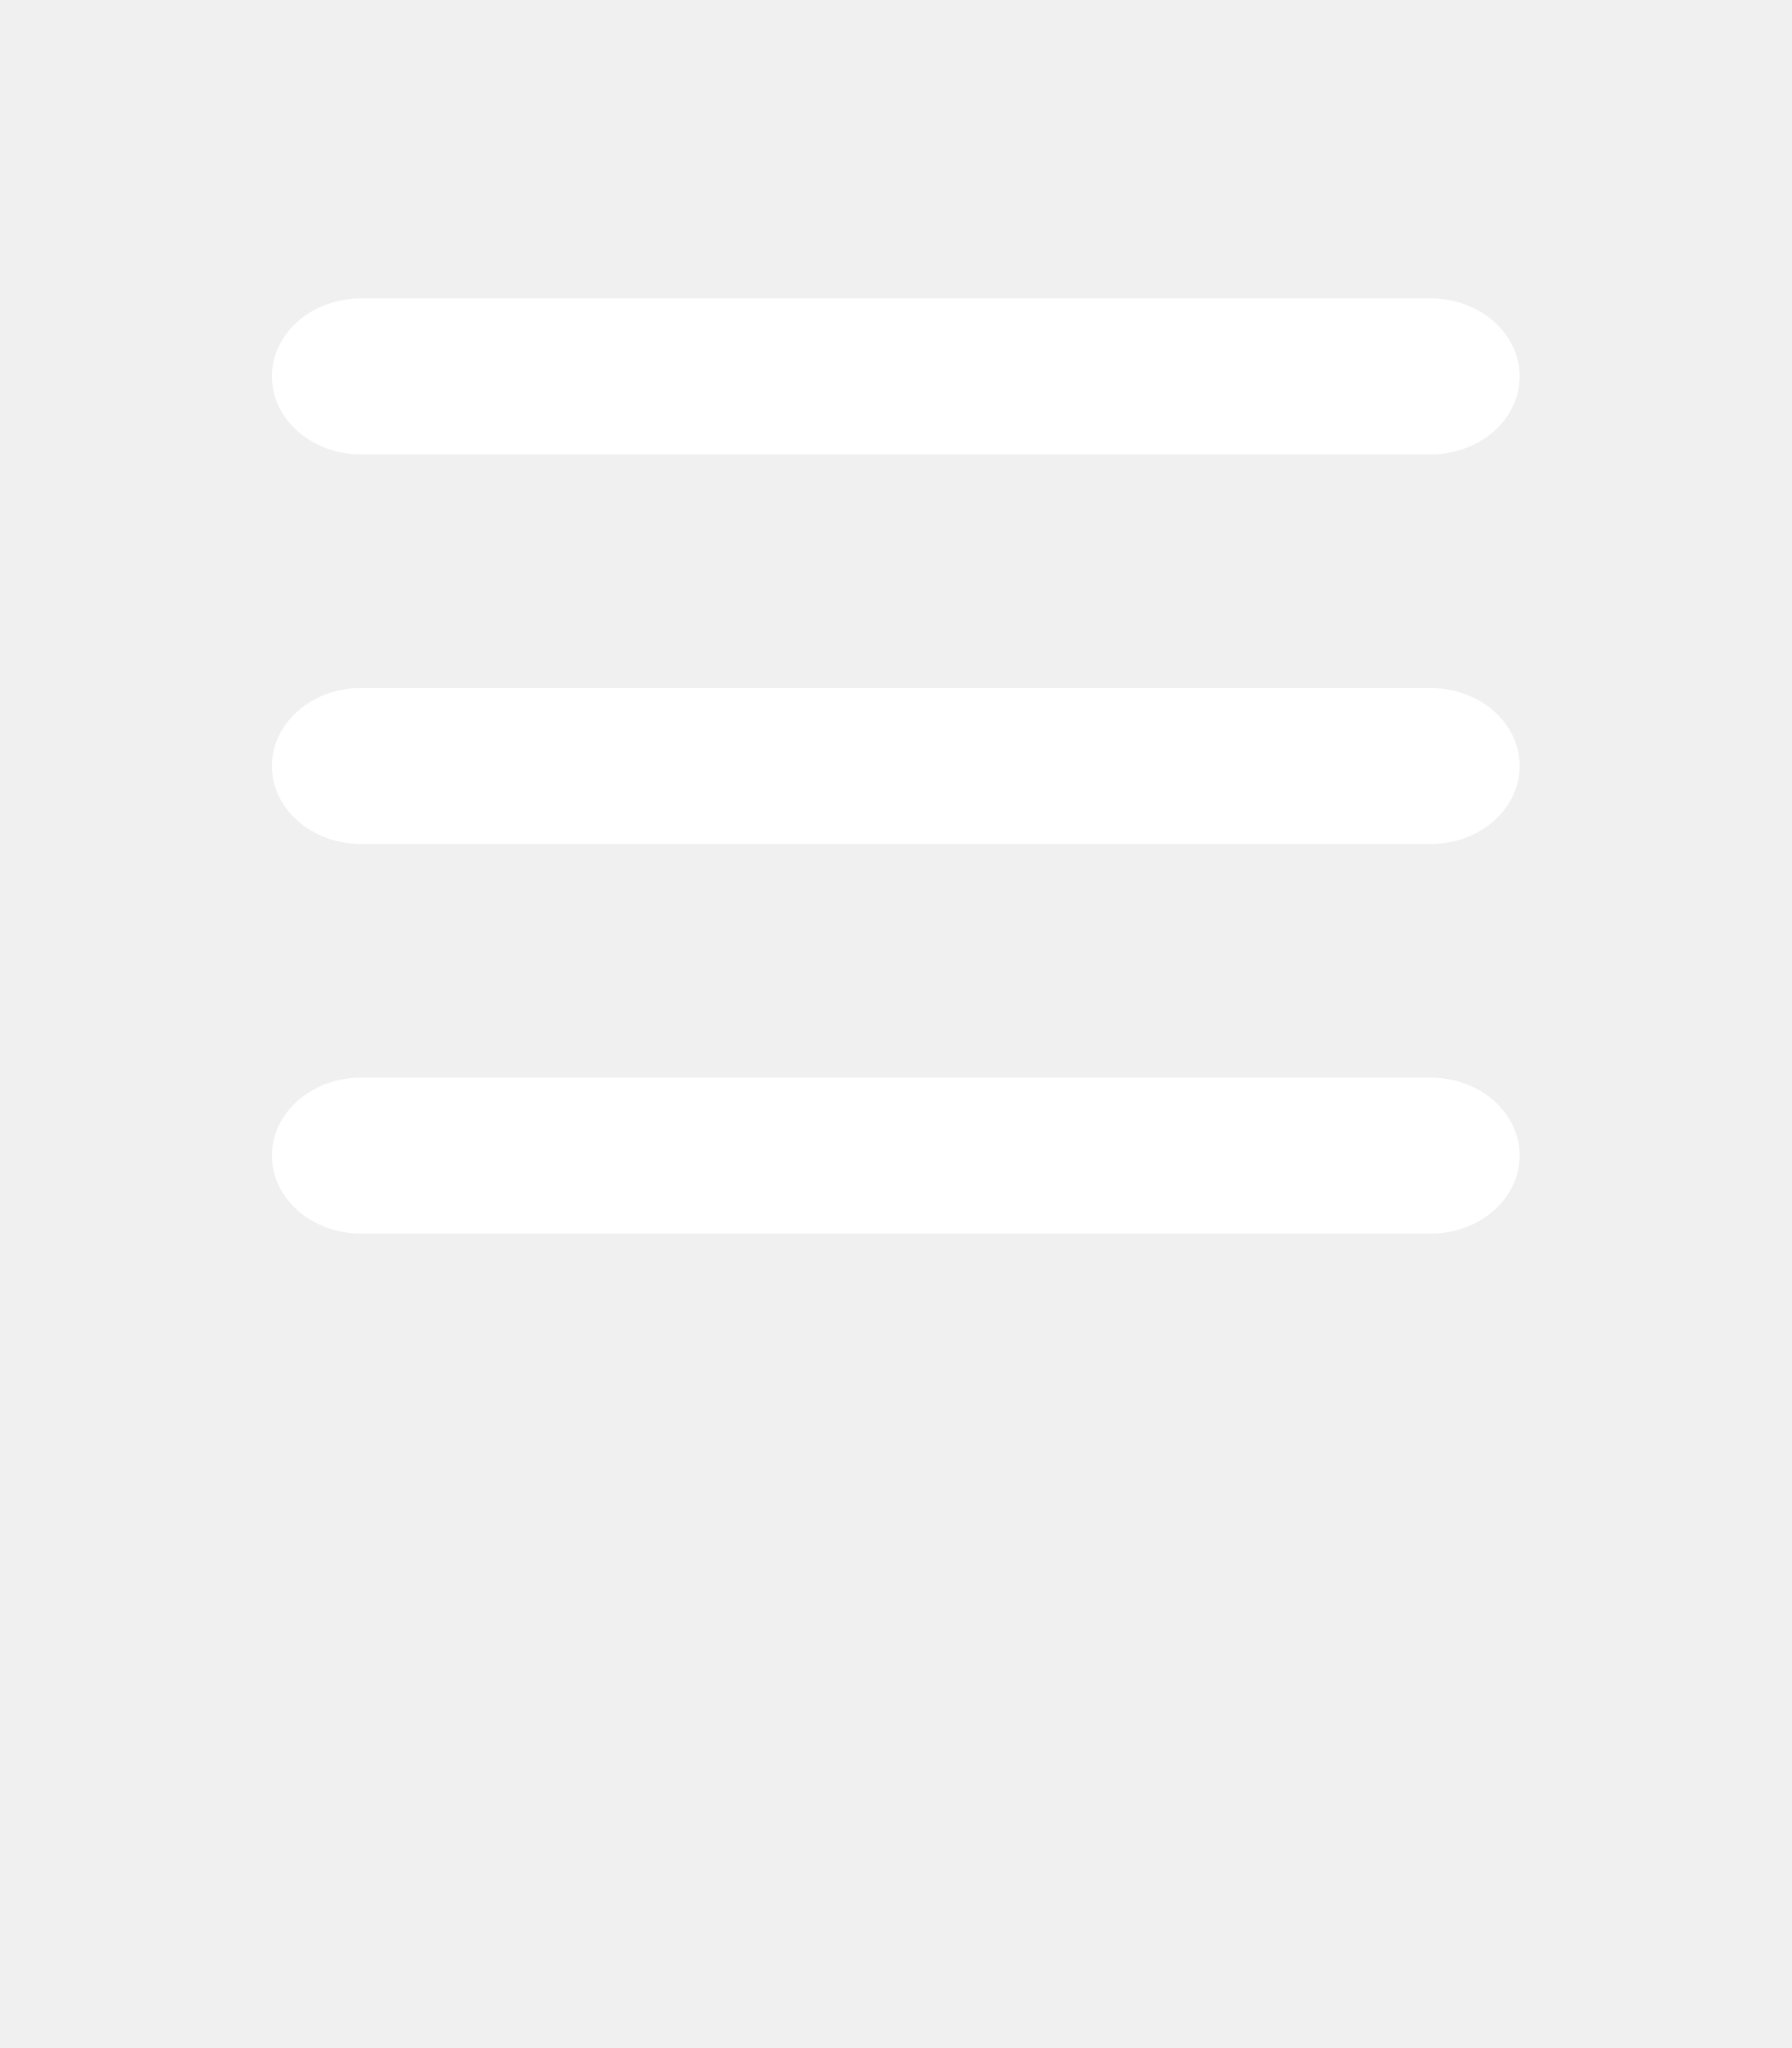
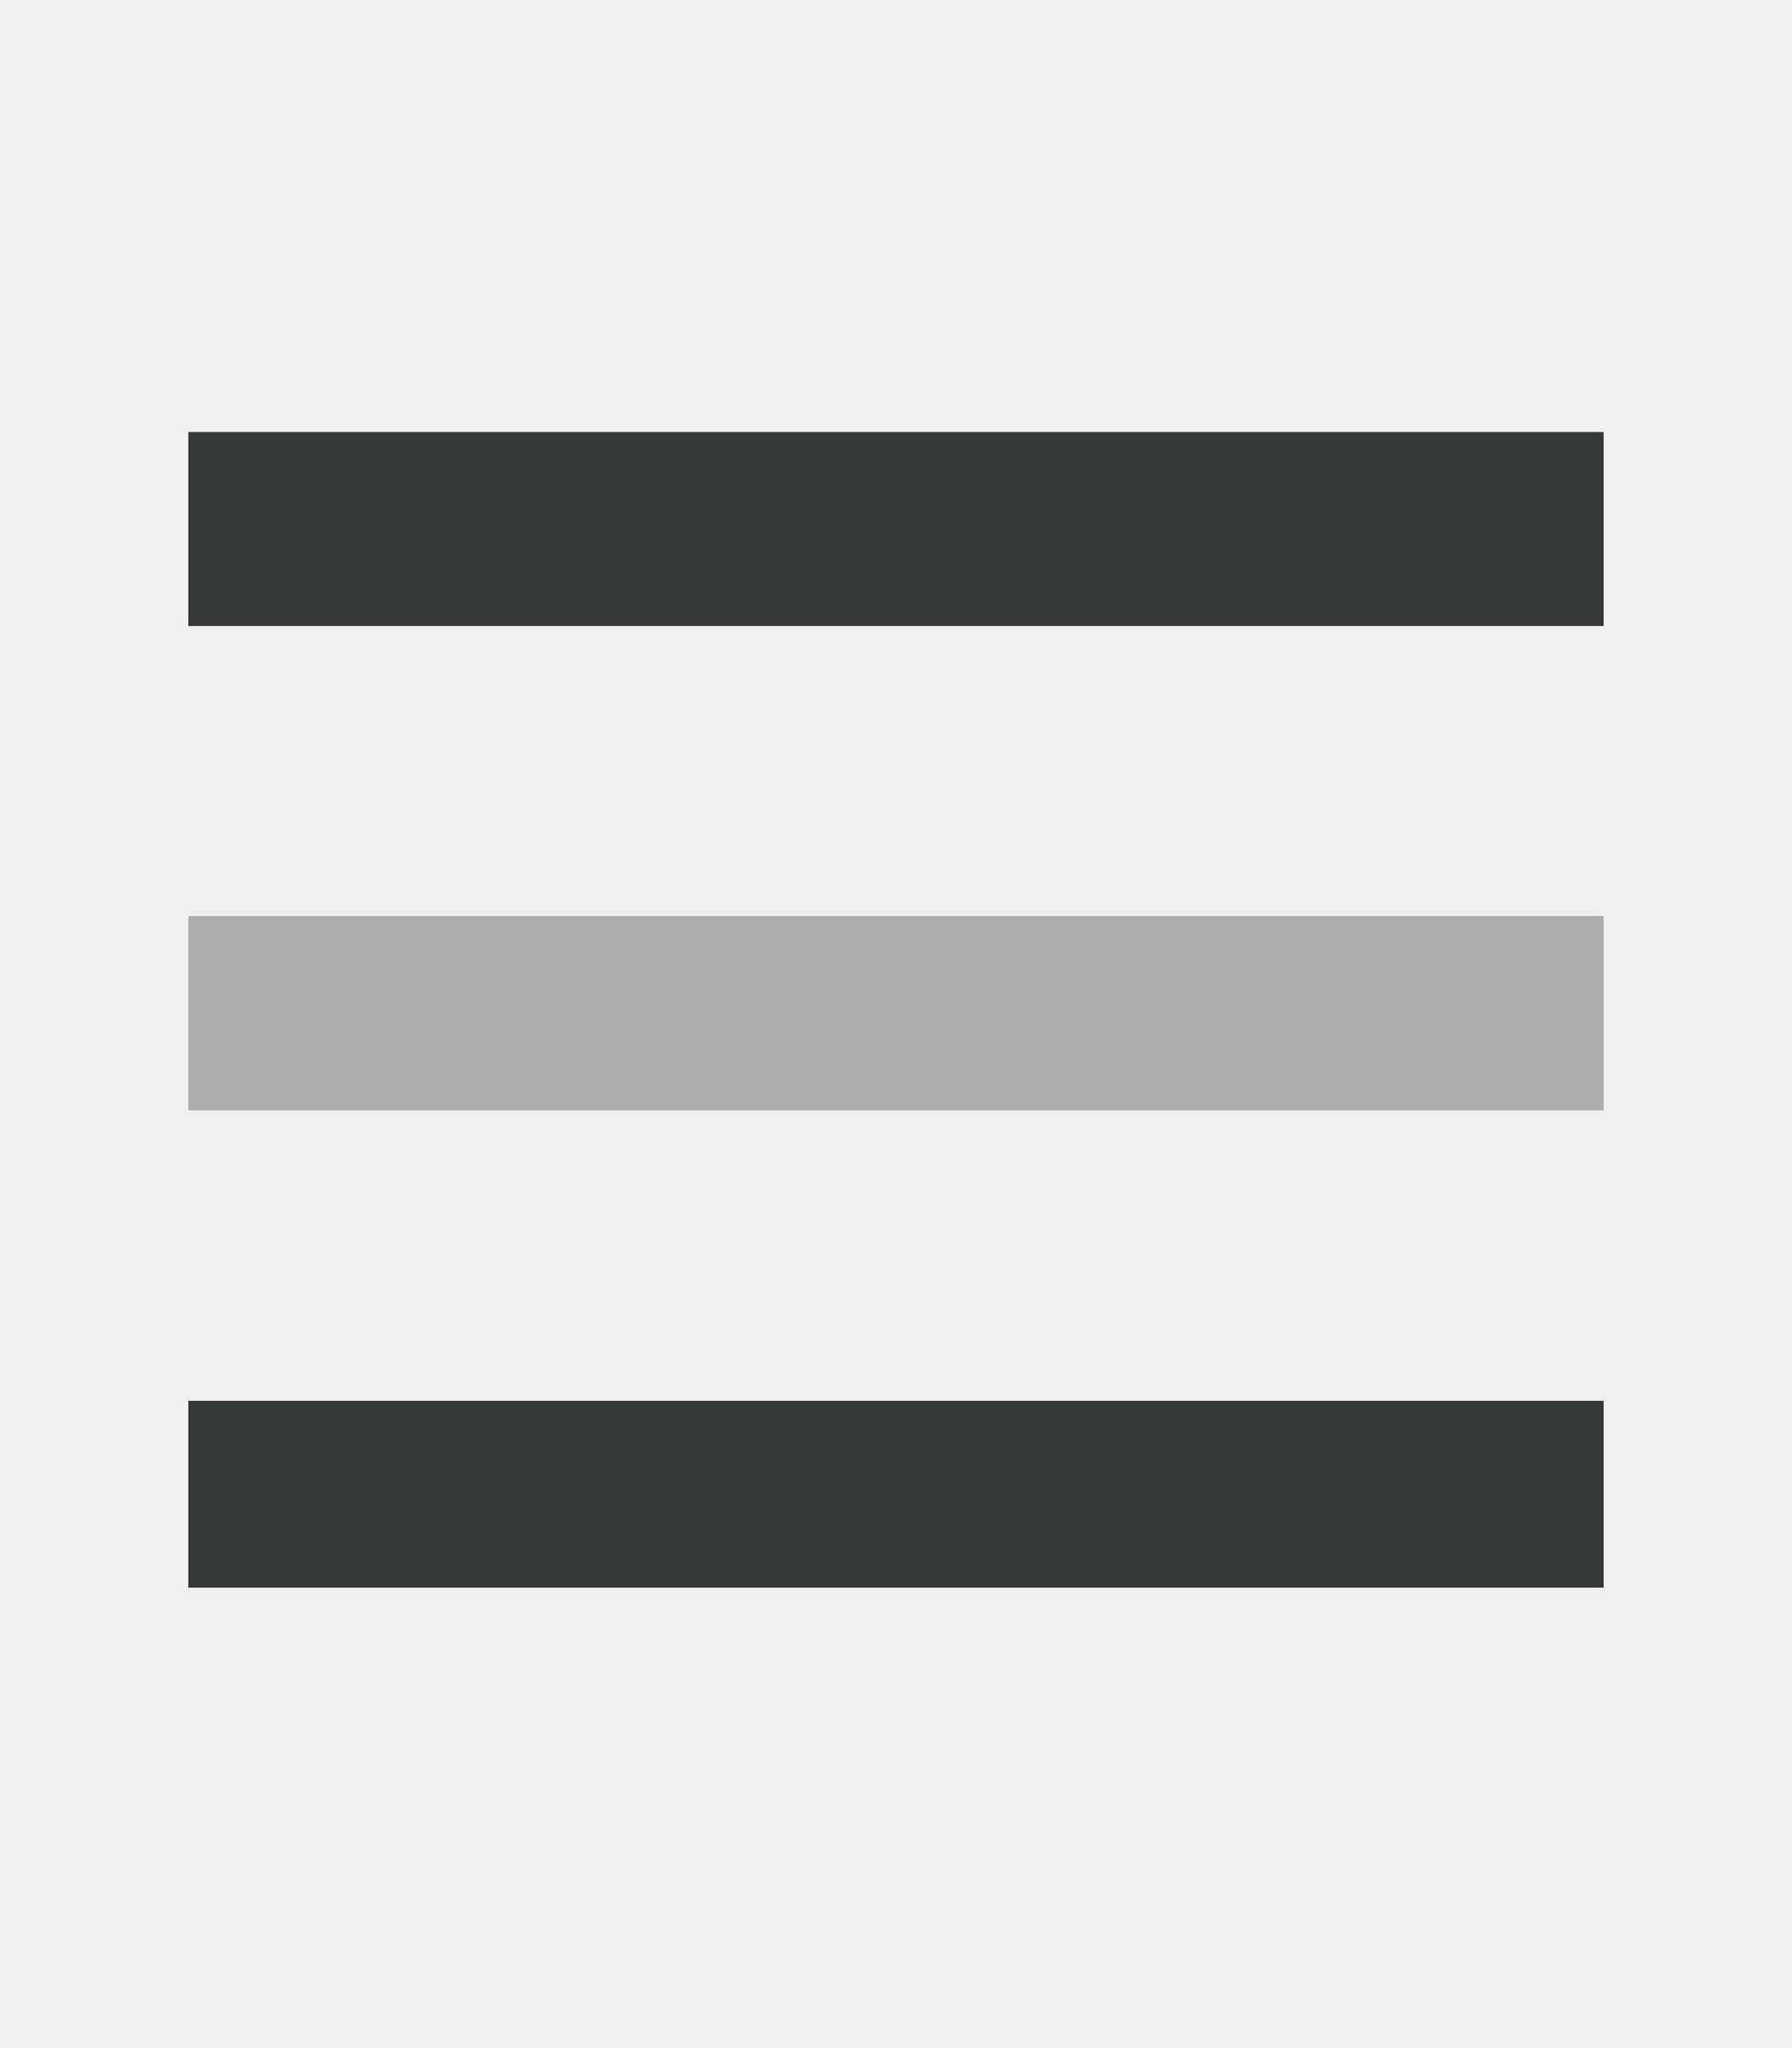
<svg xmlns="http://www.w3.org/2000/svg" version="1.1" id="Layer_1" x="0px" y="0px" viewBox="0 0 448 512" style="enable-background:new 0 0 448 512;" xml:space="preserve">
  <style type="text/css">
- 	.st0{fill:#FFFFFF;}
+ 	.st0{opacity:0.86;fill:#171A1A;}
+ 	.st1{opacity:0.86;fill:#A2A2A2;}
</style>
-   <path class="st0" d="M68,94.1c0-10.8,10-19.5,22.3-19.5h267.4c12.3,0,22.3,8.7,22.3,19.5s-10,19.5-22.3,19.5H90.3  C78,113.6,68,104.9,68,94.1z M68,191.5c0-10.8,10-19.5,22.3-19.5h267.4c12.3,0,22.3,8.7,22.3,19.5c0,10.8-10,19.5-22.3,19.5H90.3  C78,211,68,202.3,68,191.5z M380,288.9c0,10.8-10,19.5-22.3,19.5H90.3c-12.3,0-22.3-8.7-22.3-19.5s10-19.5,22.3-19.5h267.4  C370,269.4,380,278.1,380,288.9z" />
+   <rect x="47.1" y="108" class="st0" width="353.9" height="48.5" />
+   <rect x="47.1" y="350.2" class="st0" width="353.9" height="46.7" />
+   <rect x="47.1" y="229" class="st1" width="353.9" height="48.6" />
</svg>
